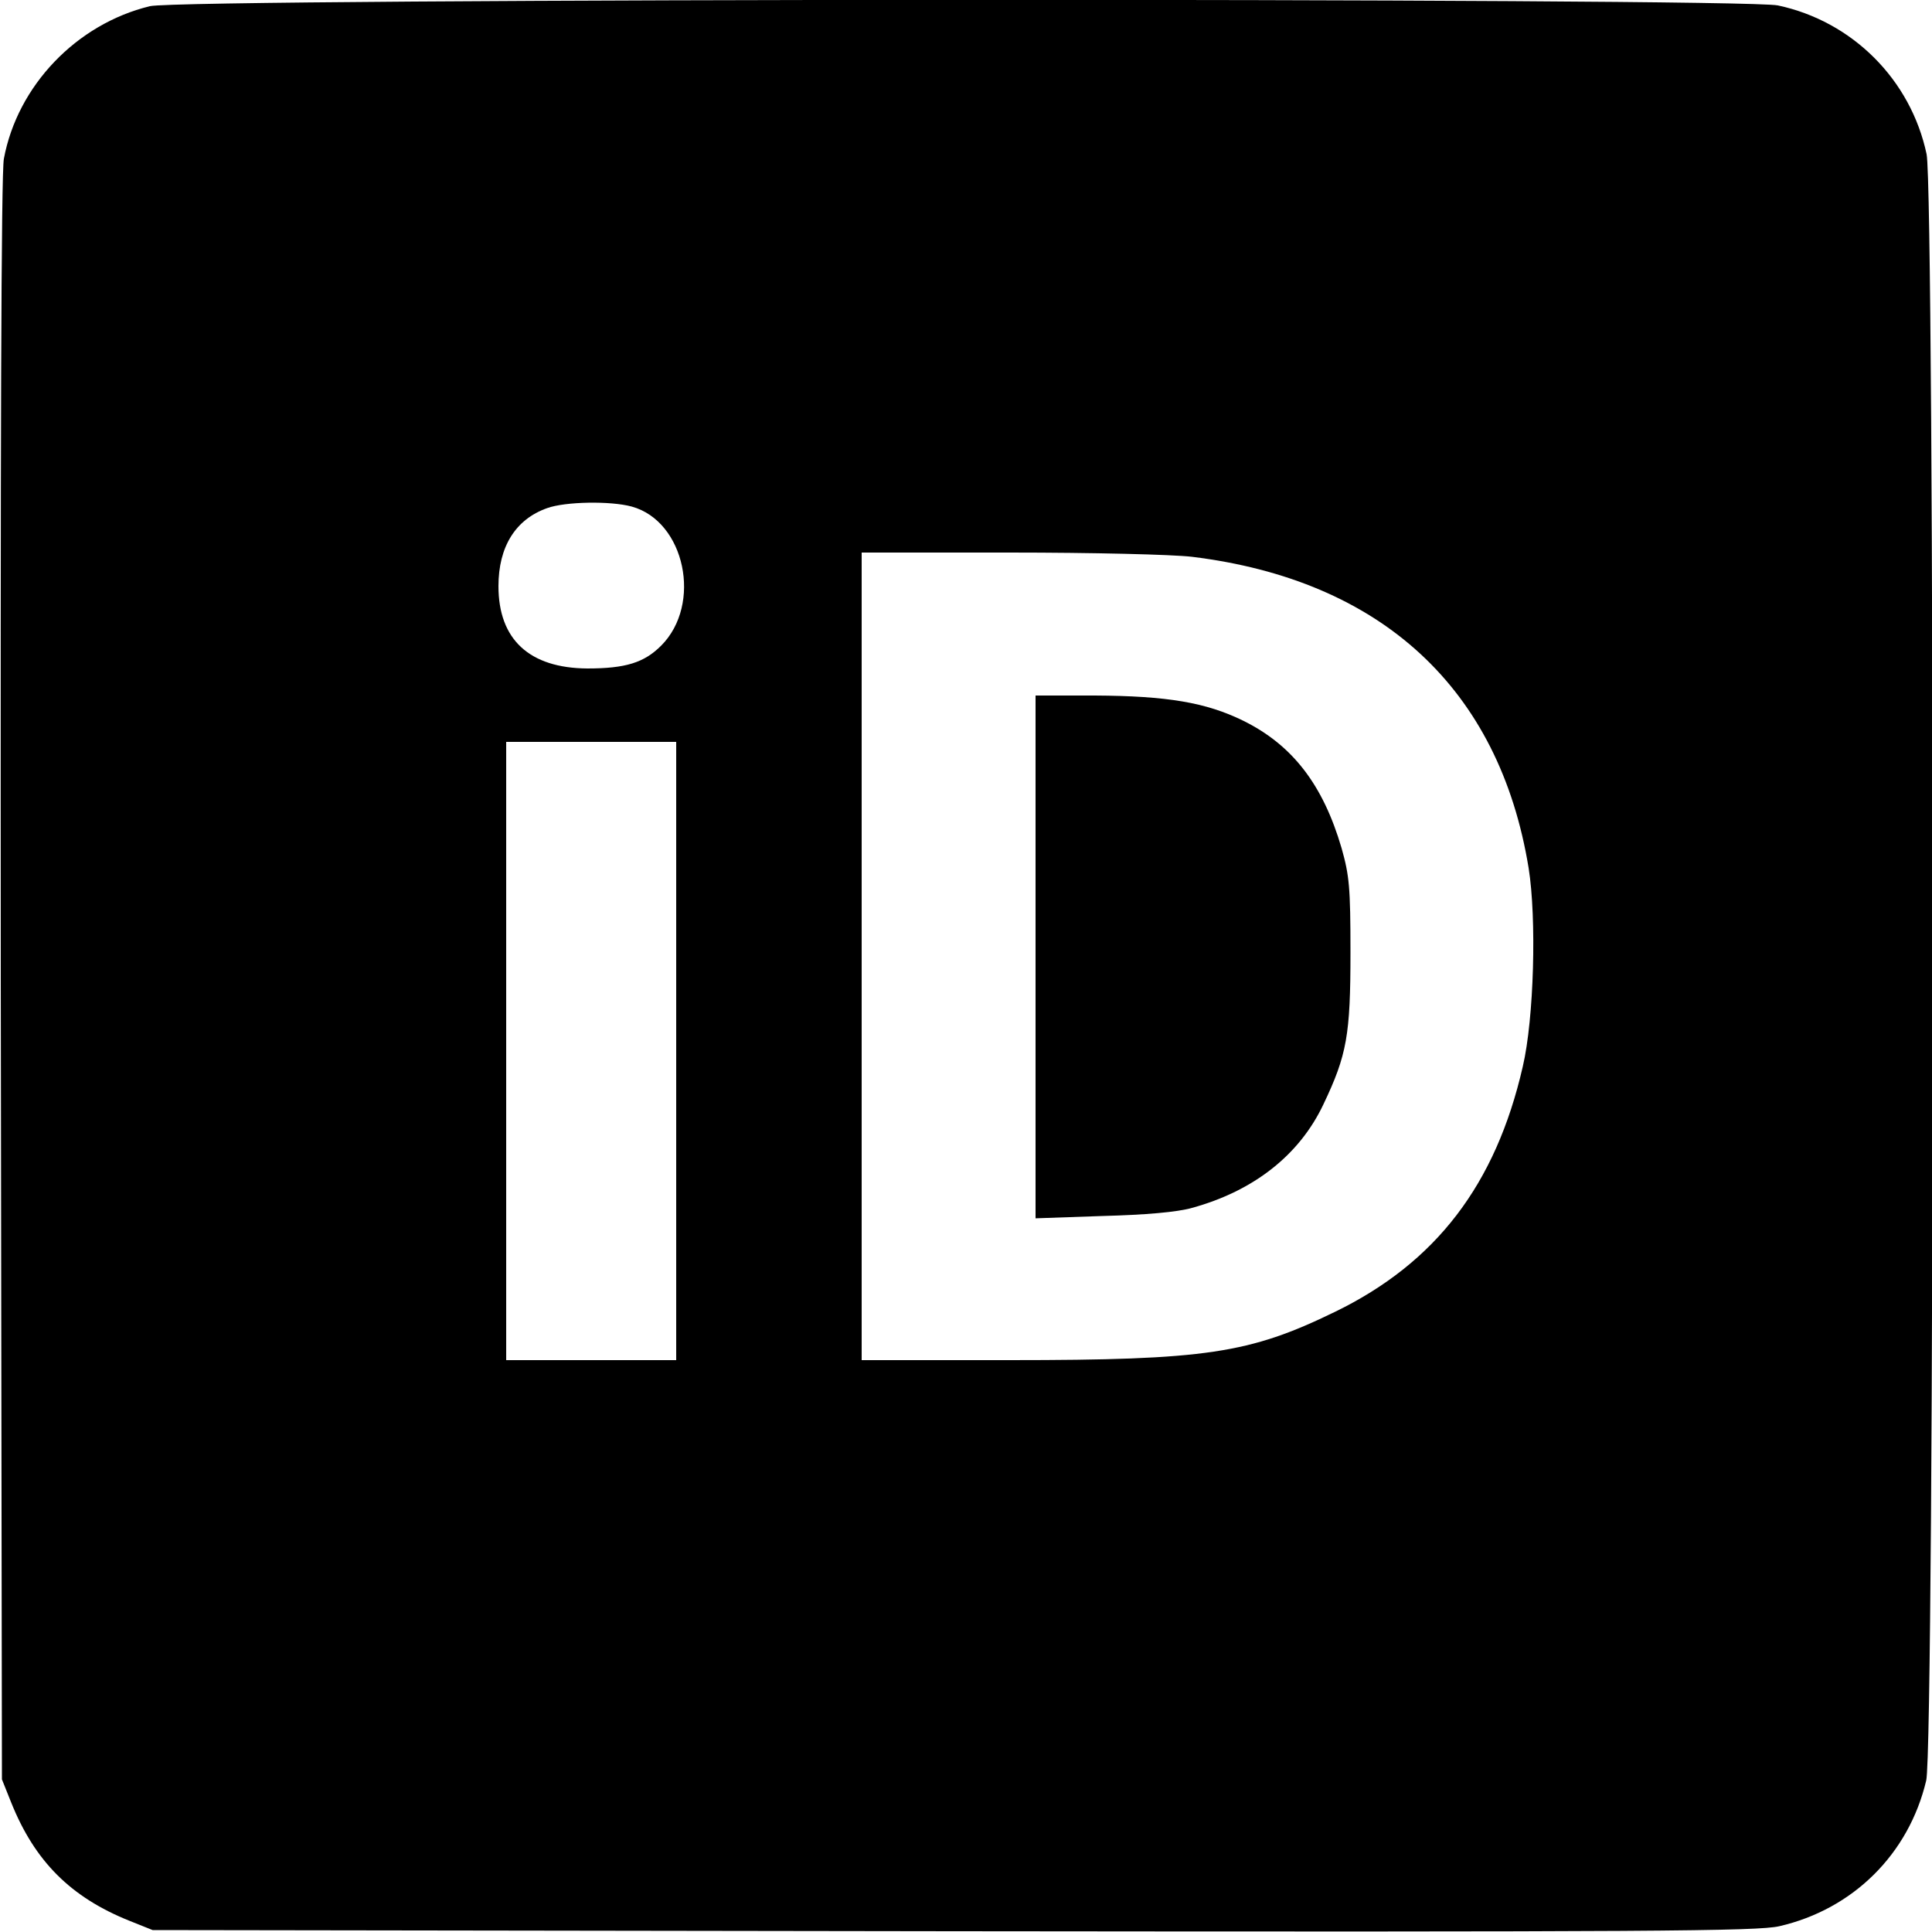
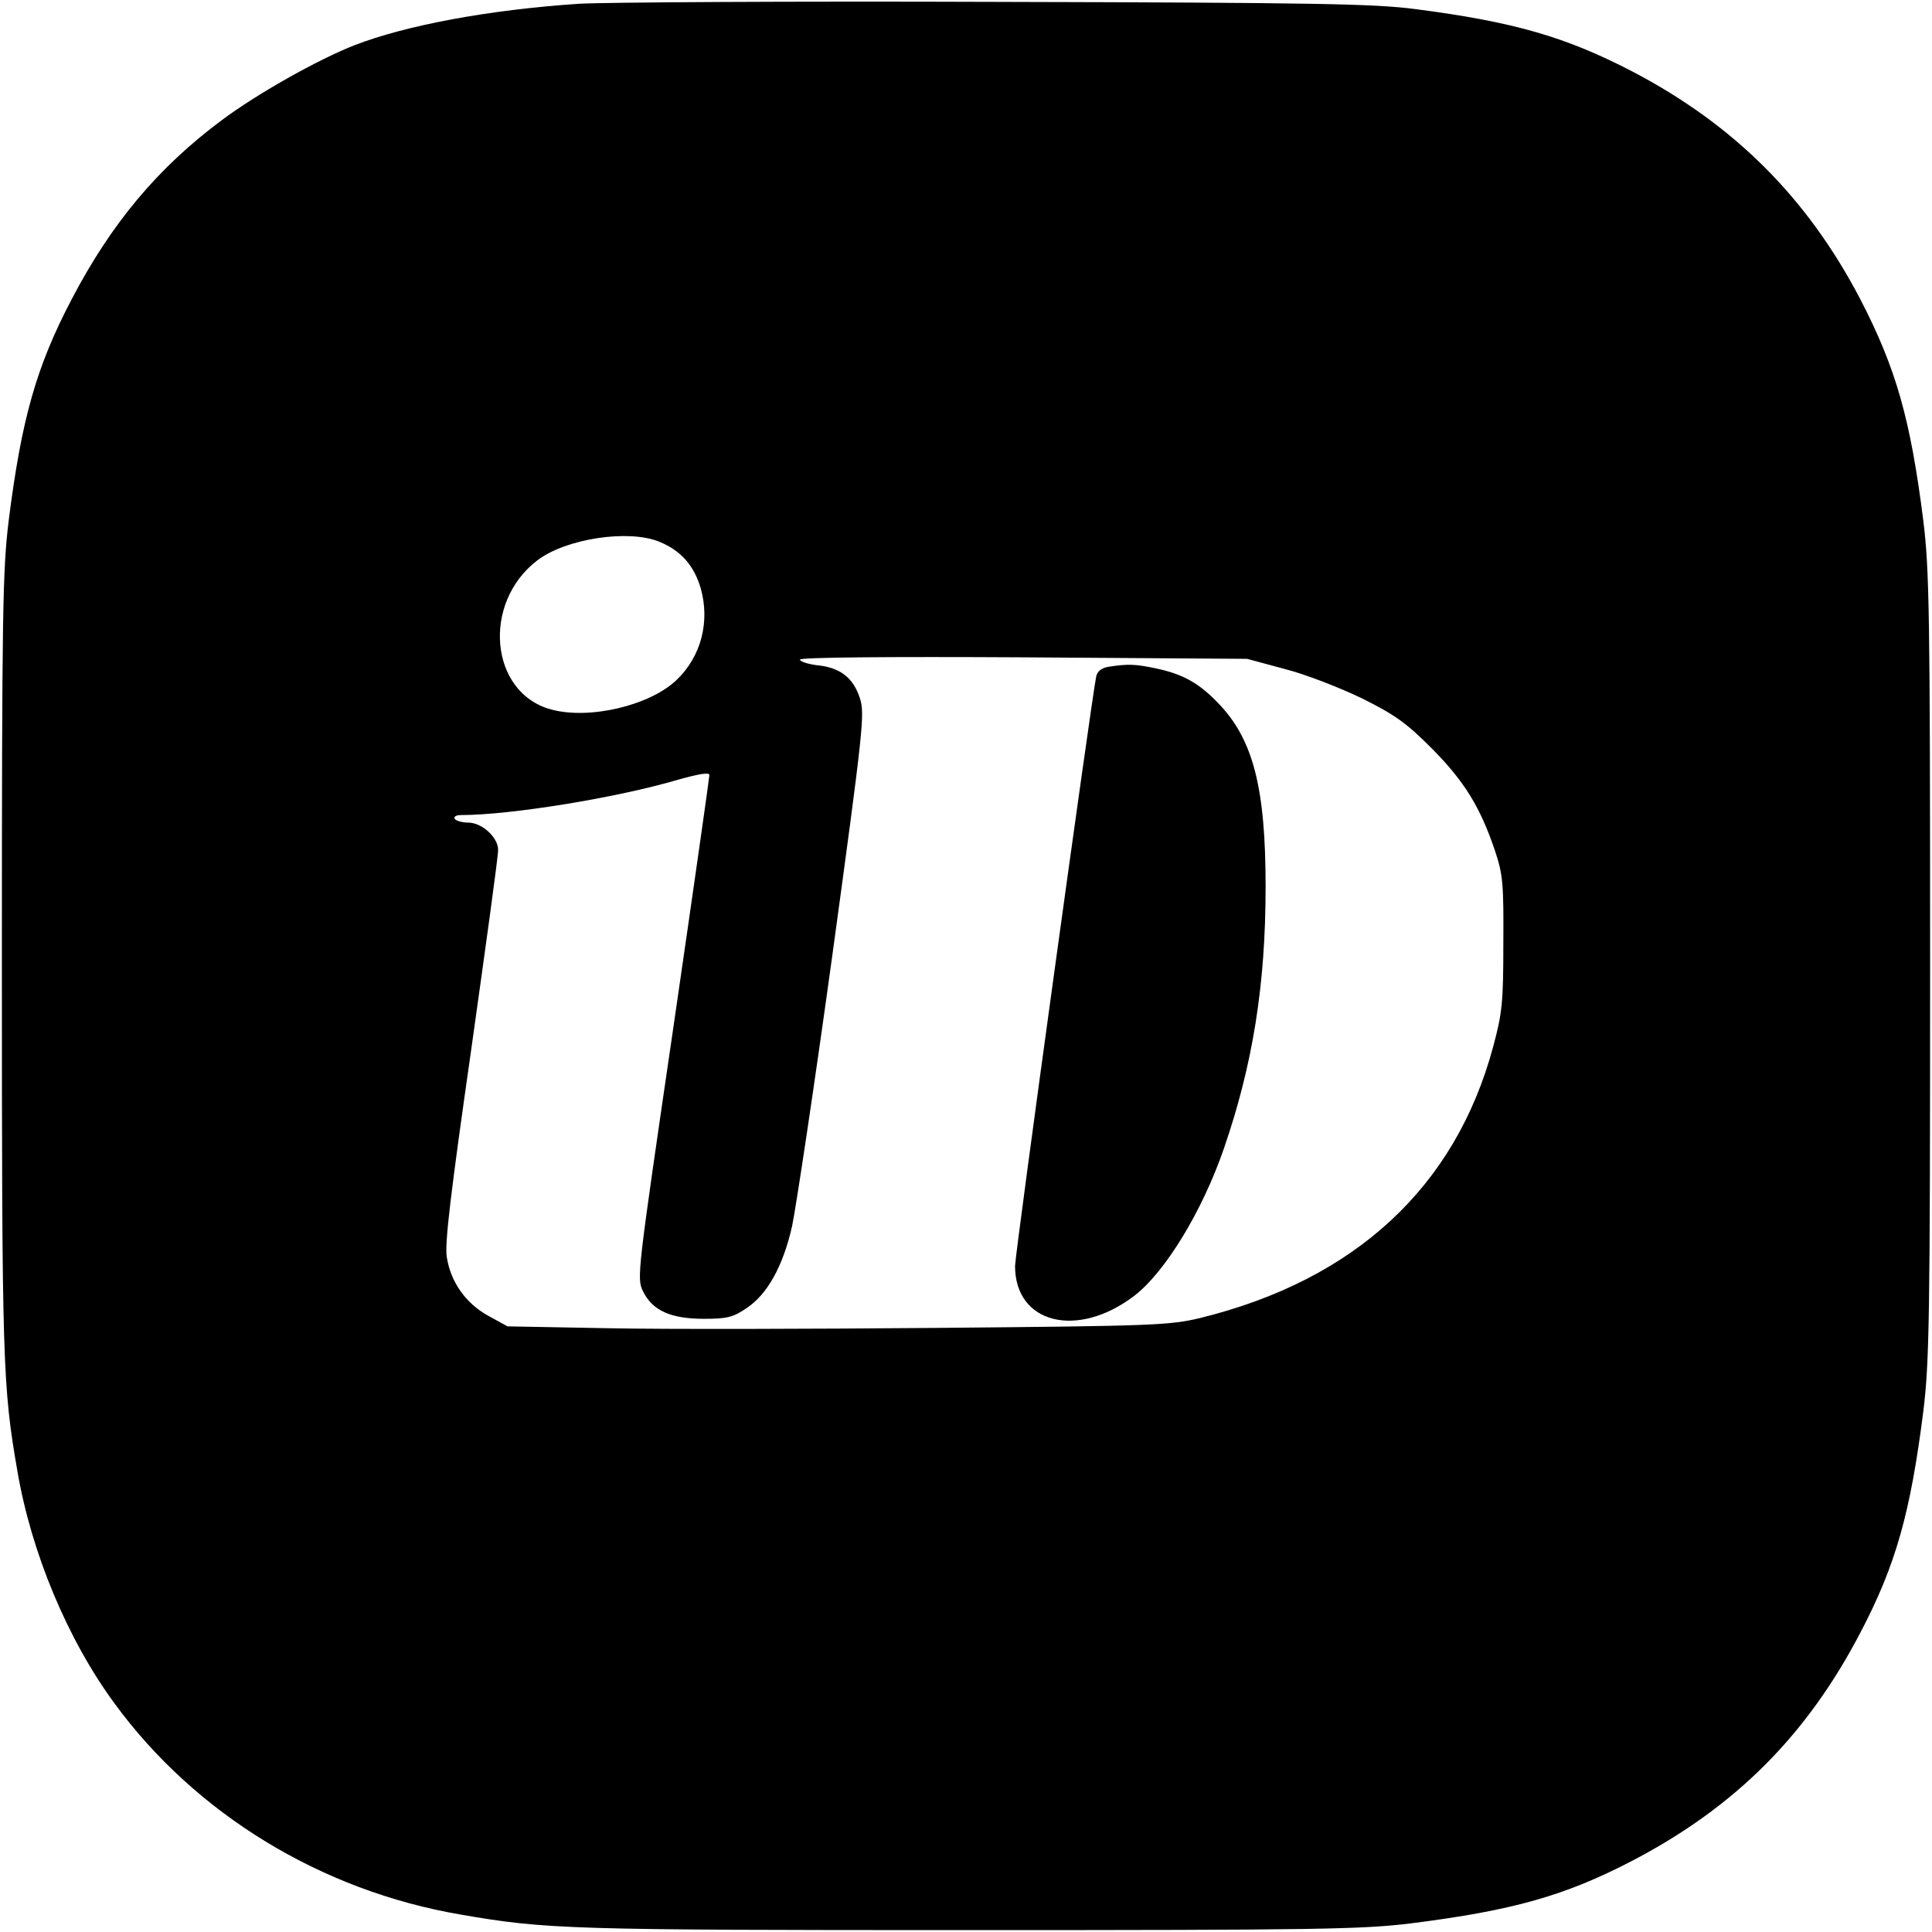
- <svg xmlns="http://www.w3.org/2000/svg" version="1.0" width="500pt" height="500pt" viewBox="0 0 500 500" preserveAspectRatio="xMidYMid meet">
-   <g transform="translate(0,500) scale(0.1,-0.1)" fill="#000000" stroke="none">
-     <path d="M388 4984 c-190 -46 -343 -206 -378 -395 -7 -37 -9 -744 -8 -2125 l3 -2069 24 -60 c61 -152 154 -245 306 -306 l60 -24 2073 -3 c1813 -2 2081 0 2137 13 191 44 335 187 380 377 22 92 22 4107 1 4209 -41 193 -192 344 -385 385 -98 20 -4127 19 -4213 -2z m1247 -1295 c138 -38 183 -253 76 -360 -44 -44 -92 -59 -191 -59 -150 1 -230 75 -230 213 0 102 44 173 126 202 47 17 164 19 219 4z m1450 -130 c490 -60 795 -341 871 -805 21 -131 14 -390 -15 -514 -70 -306 -225 -508 -486 -635 -222 -108 -334 -125 -842 -125 l-383 0 0 1045 0 1045 383 0 c216 0 421 -5 472 -11z m-1335 -1279 l0 -800 -220 0 -220 0 0 800 0 800 220 0 220 0 0 -800z" />
-     <path d="M2680 2524 l0 -677 173 6 c113 3 193 10 232 21 160 44 278 137 340 268 61 128 70 180 70 393 0 169 -3 199 -23 270 -48 164 -127 267 -255 330 -96 47 -196 64 -384 65 l-153 0 0 -676z" />
-   </g>
+ <svg xmlns="http://www.w3.org/2000/svg" version="1" width="682.667" height="682.667" viewBox="0 0 512 512">
+   <path d="M153.4 1c-23.9 1.6-45.8 5.7-59.5 11-9.9 3.9-26 13-35.2 19.9C41.8 44.5 29.5 59.2 19 79.3 9.6 97.2 5.7 111.1 2.3 138 .7 151.1.5 162.2.5 255.5c0 105.6.2 111.8 4.1 134.3 3.7 21.7 13.3 44.7 25.8 61.7 21.4 29.2 54.7 49.6 91.8 55.9 22.5 3.9 28.7 4.1 134.3 4.1 93.3 0 104.4-.2 117.5-1.8 26.9-3.4 40.8-7.3 58.8-16.7 27.1-14.2 46-33.1 60.2-60.3 9.4-17.9 13.3-31.8 16.7-58.7 1.6-13.1 1.8-24.2 1.8-118s-.2-104.9-1.8-118c-3.4-26.9-7.2-40.4-16.8-58.9-14-26.7-33.3-46-60.2-60.1C415 9.8 401.3 5.8 375 2.4 364.3 1 348.5.7 264 .5 209.8.3 160.1.6 153.4 1zm21.4 142.6c5.6 2.3 9.1 6.2 10.9 12.3 2.5 8.9.1 18.1-6.4 24.3-7.1 6.8-23.2 10.6-33.3 7.8-16.2-4.4-18.4-28.2-3.6-39.5 7.6-5.8 24.3-8.3 32.4-4.9zm165.7 33.7c5.5 1.4 14.7 5 20.5 7.8 8.8 4.4 11.7 6.5 18.5 13.3 8.6 8.7 12.8 15.5 16.7 27.1 2.1 6.3 2.3 8.7 2.2 24.5 0 15.7-.3 18.5-2.7 27.4-10 37.2-36.6 61.8-77.7 71.9-8 1.9-12.2 2.1-69 2.6-33.3.3-72.6.4-87.5.1l-27-.5-5.1-2.8c-6-3.3-10-9-11-15.6-.6-3.4 1.1-17.4 6.5-55.1 3.9-27.8 7.2-51.5 7.1-52.8 0-3.3-4.3-7.2-7.9-7.2-1.6 0-3.3-.5-3.6-1-.3-.6.4-1 1.7-1 13.1 0 41.4-4.6 57.6-9.4 5.4-1.5 8.2-2 8.2-1.2 0 .6-4.3 30.8-9.6 67.2-9.5 65-9.7 66.1-8 69.6 2.5 5.1 7.3 7.3 16.2 7.3 6 0 7.7-.4 11.2-2.8 5.5-3.6 9.7-11.1 12.1-21.7 1-4.7 5.9-37.1 10.7-72 8.2-59.9 8.6-63.8 7.3-67.9-1.7-5.4-5.2-8.2-11.3-8.8-2.5-.3-4.6-1-4.6-1.5 0-.6 23.2-.8 59.3-.6l59.2.4 10 2.7z" />
+   <path d="M293.8 176.7c-1.9.3-3 1.2-3.3 2.6-1.1 5-21.5 153-21.5 156.2 0 15.3 16.5 19.4 31.6 7.9 8.2-6.3 18-22.4 23.7-38.9 7.7-22.3 11.1-43.5 11.1-69.5 0-26.3-3.3-39.2-12.7-48.8-5-5.2-9.3-7.6-16.5-9.1-5.3-1.1-7.3-1.2-12.4-.4z" />
</svg>
